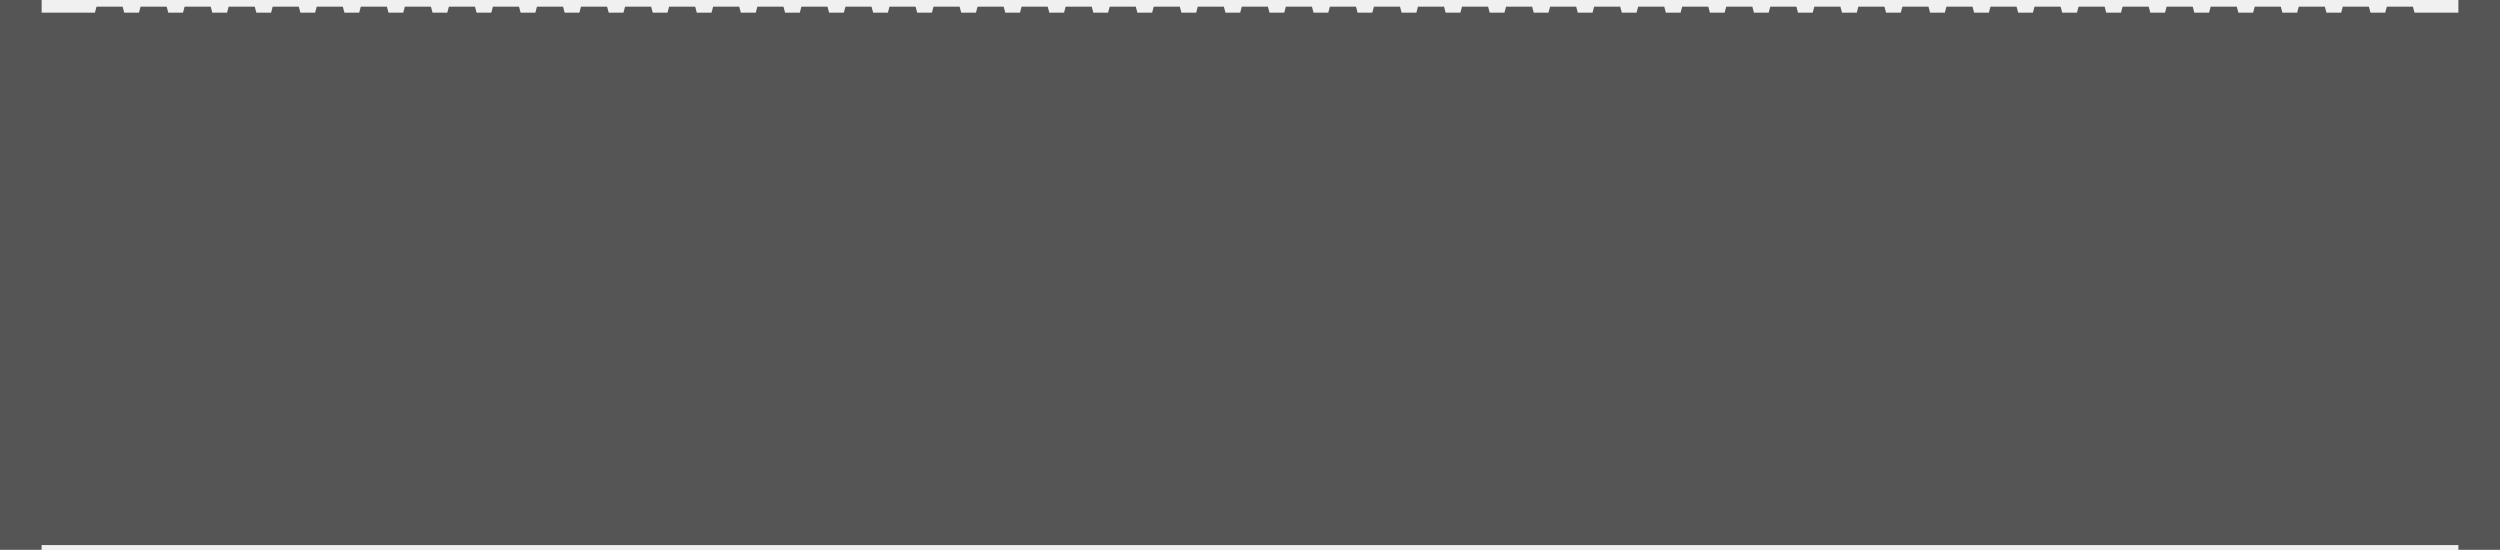
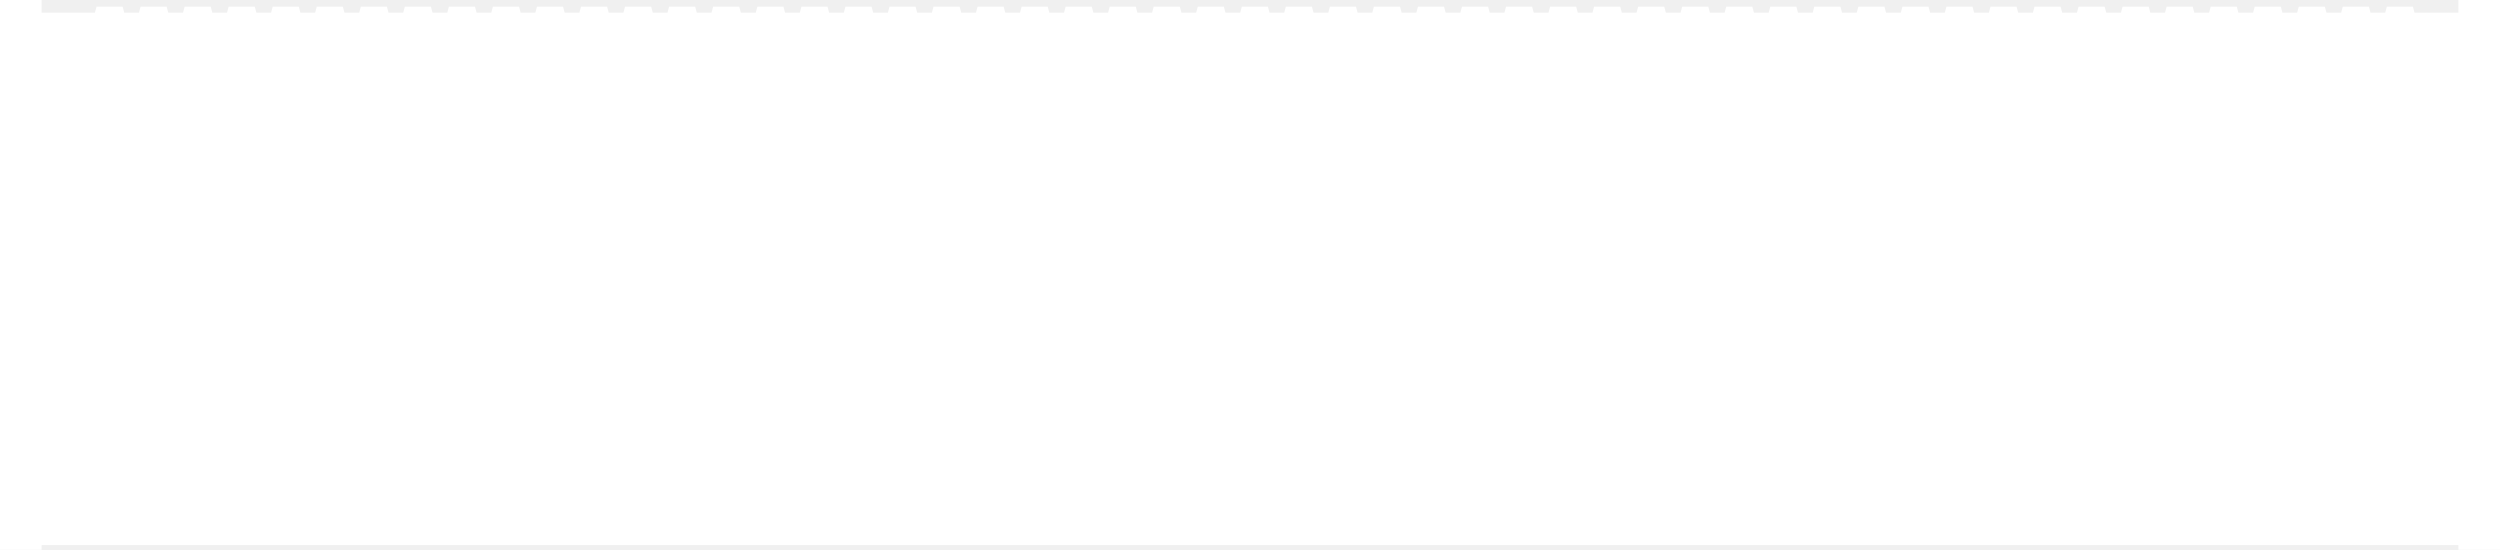
<svg xmlns="http://www.w3.org/2000/svg" width="232.128mm" height="51.048mm" viewBox="0 0 232.128 51.048" version="1.1" id="svg1" xml:space="preserve">
  <defs id="defs1" />
  <g id="layer1" transform="translate(-22.49268,-64.56763)">
-     <path id="rect1" style="fill:#555555;stroke-width:0.3;stroke-linecap:round;stroke-linejoin:round" d="m 22.493,64.568 v 51.048 h 3.864 V 115.178 H 250.757 v 0.437 h 3.864 V 64.568 h -3.864 v 1.177 h -4.072 l -0.15,-0.561 h -2.422 l -0.15,0.561 h -1.367 l -0.15,-0.561 h -2.422 l -0.15,0.561 h -1.367 l -0.15,-0.561 h -2.422 l -0.15,0.561 h -1.367 l -0.15,-0.561 h -2.422 l -0.15,0.561 h -1.367 l -0.15,-0.561 h -2.423 l -0.15,0.561 h -1.367 l -0.15,-0.561 h -2.422 l -0.15,0.561 h -1.367 l -0.15,-0.561 h -2.422 l -0.15,0.561 h -1.367 l -0.15,-0.561 h -2.422 l -0.15,0.561 h -1.367 l -0.15,-0.561 h -2.422 l -0.15,0.561 h -1.367 l -0.15,-0.561 h -2.422 l -0.15,0.561 h -1.367 l -0.15,-0.561 h -2.422 l -0.15,0.561 h -1.367 l -0.15,-0.561 h -2.422 l -0.15,0.561 h -1.367 l -0.15,-0.561 h -2.422 l -0.15,0.561 h -1.367 l -0.15,-0.561 h -2.422 l -0.15,0.561 h -1.367 l -0.15,-0.561 h -2.422 l -0.15,0.561 h -1.367 l -0.15,-0.561 h -2.423 l -0.15,0.561 h -1.367 l -0.15,-0.561 h -2.422 l -0.15,0.561 h -1.367 l -0.15,-0.561 h -2.422 l -0.15,0.561 h -1.367 l -0.15,-0.561 h -2.422 l -0.15,0.561 h -1.367 l -0.15,-0.561 h -2.422 l -0.15,0.561 h -1.367 l -0.15,-0.561 h -2.422 l -0.15,0.561 h -1.367 l -0.15,-0.561 h -2.423 l -0.15,0.561 h -1.367 l -0.15,-0.561 h -2.422 l -0.15,0.561 h -1.367 l -0.15,-0.561 h -2.422 l -0.15,0.561 h -1.367 l -0.15,-0.561 h -2.422 l -0.15,0.561 h -1.367 l -0.15,-0.561 h -2.422 l -0.15,0.561 h -1.367 l -0.15,-0.561 h -2.422 l -0.15,0.561 h -1.367 l -0.15,-0.561 h -2.422 l -0.15,0.561 h -1.367 l -0.15,-0.561 h -2.422 l -0.15,0.561 h -1.367 l -0.15,-0.561 h -2.422 l -0.15,0.561 h -1.367 l -0.15,-0.561 h -2.422 l -0.15,0.561 h -1.367 l -0.15,-0.561 h -2.422 l -0.15,0.561 h -1.367 l -0.15,-0.561 h -2.423 l -0.15,0.561 h -1.367 l -0.15,-0.561 h -2.422 l -0.15,0.561 h -1.367 l -0.15,-0.561 h -2.422 l -0.15,0.561 h -1.367 l -0.15,-0.561 h -2.422 l -0.15,0.561 h -1.367 l -0.15,-0.561 h -2.422 l -0.15,0.561 h -1.367 l -0.15,-0.561 h -2.422 l -0.15,0.561 H 91.281 L 91.131,65.184 H 88.708 l -0.15,0.561 h -1.367 l -0.15,-0.561 h -2.422 l -0.15,0.561 h -1.367 l -0.15,-0.561 h -2.422 l -0.15,0.561 H 79.012 L 78.862,65.184 H 76.44 L 76.289,65.745 H 74.923 L 74.772,65.184 h -2.422 l -0.15,0.561 h -1.367 l -0.15,-0.561 h -2.422 l -0.15,0.561 H 66.744 l -0.15,-0.561 h -2.422 l -0.15,0.561 h -1.367 l -0.15,-0.561 h -2.422 l -0.15,0.561 h -1.367 l -0.15,-0.561 h -2.422 l -0.15,0.561 H 54.475 L 54.324,65.184 H 51.902 L 51.752,65.745 H 50.385 L 50.235,65.184 h -2.422 l -0.15,0.561 h -1.367 l -0.15,-0.561 h -2.423 l -0.15,0.561 h -1.367 l -0.15,-0.561 h -2.422 l -0.15,0.561 h -1.367 l -0.15,-0.561 h -2.422 l -0.15,0.561 h -1.367 l -0.15,-0.561 h -2.422 l -0.15,0.561 h -4.948 v -1.177 z" />
+     <path id="rect1" style="fill:#ffffff;stroke:none;stroke-width:0.3;stroke-linecap:round;stroke-linejoin:round" d="m 22.493,64.568 v 51.048 h 3.864 V 115.178 H 250.757 v 0.437 h 3.864 V 64.568 h -3.864 v 1.177 h -4.072 l -0.15,-0.561 h -2.422 l -0.15,0.561 h -1.367 l -0.15,-0.561 h -2.422 l -0.15,0.561 h -1.367 l -0.15,-0.561 h -2.422 l -0.15,0.561 h -1.367 l -0.15,-0.561 h -2.422 l -0.15,0.561 h -1.367 l -0.15,-0.561 h -2.423 l -0.15,0.561 h -1.367 l -0.15,-0.561 h -2.422 l -0.15,0.561 h -1.367 l -0.15,-0.561 h -2.422 l -0.15,0.561 h -1.367 l -0.15,-0.561 h -2.422 l -0.15,0.561 h -1.367 l -0.15,-0.561 h -2.422 l -0.15,0.561 h -1.367 l -0.15,-0.561 h -2.422 l -0.15,0.561 h -1.367 l -0.15,-0.561 h -2.422 l -0.15,0.561 h -1.367 l -0.15,-0.561 h -2.422 l -0.15,0.561 h -1.367 l -0.15,-0.561 h -2.422 l -0.15,0.561 h -1.367 l -0.15,-0.561 h -2.422 l -0.15,0.561 h -1.367 l -0.15,-0.561 h -2.422 l -0.15,0.561 h -1.367 l -0.15,-0.561 h -2.423 l -0.15,0.561 h -1.367 l -0.15,-0.561 h -2.422 l -0.15,0.561 h -1.367 l -0.15,-0.561 h -2.422 l -0.15,0.561 h -1.367 l -0.15,-0.561 h -2.422 l -0.15,0.561 h -1.367 l -0.15,-0.561 h -2.422 l -0.15,0.561 h -1.367 l -0.15,-0.561 h -2.422 l -0.15,0.561 h -1.367 l -0.15,-0.561 h -2.423 l -0.15,0.561 h -1.367 l -0.15,-0.561 h -2.422 l -0.15,0.561 h -1.367 l -0.15,-0.561 h -2.422 l -0.15,0.561 h -1.367 l -0.15,-0.561 h -2.422 l -0.15,0.561 h -1.367 l -0.15,-0.561 h -2.422 l -0.15,0.561 h -1.367 l -0.15,-0.561 h -2.422 l -0.15,0.561 h -1.367 l -0.15,-0.561 h -2.422 l -0.15,0.561 h -1.367 l -0.15,-0.561 h -2.422 l -0.15,0.561 h -1.367 l -0.15,-0.561 h -2.422 l -0.15,0.561 h -1.367 l -0.15,-0.561 h -2.422 l -0.15,0.561 h -1.367 l -0.15,-0.561 h -2.422 l -0.15,0.561 h -1.367 l -0.15,-0.561 h -2.423 l -0.15,0.561 h -1.367 l -0.15,-0.561 h -2.422 l -0.15,0.561 h -1.367 l -0.15,-0.561 h -2.422 l -0.15,0.561 h -1.367 l -0.15,-0.561 h -2.422 l -0.15,0.561 h -1.367 l -0.15,-0.561 h -2.422 l -0.15,0.561 h -1.367 l -0.15,-0.561 h -2.422 l -0.15,0.561 H 91.281 L 91.131,65.184 H 88.708 l -0.15,0.561 h -1.367 l -0.15,-0.561 h -2.422 l -0.15,0.561 h -1.367 l -0.15,-0.561 h -2.422 l -0.15,0.561 H 79.012 L 78.862,65.184 H 76.44 L 76.289,65.745 H 74.923 L 74.772,65.184 h -2.422 l -0.15,0.561 h -1.367 l -0.15,-0.561 h -2.422 l -0.15,0.561 H 66.744 l -0.15,-0.561 h -2.422 l -0.15,0.561 h -1.367 l -0.15,-0.561 h -2.422 l -0.15,0.561 h -1.367 l -0.15,-0.561 h -2.422 l -0.15,0.561 H 54.475 L 54.324,65.184 H 51.902 L 51.752,65.745 H 50.385 L 50.235,65.184 h -2.422 l -0.15,0.561 h -1.367 l -0.15,-0.561 h -2.423 l -0.15,0.561 h -1.367 l -0.15,-0.561 h -2.422 l -0.15,0.561 h -1.367 l -0.15,-0.561 h -2.422 l -0.15,0.561 h -1.367 l -0.15,-0.561 h -2.422 l -0.15,0.561 h -4.948 v -1.177 z" />
  </g>
</svg>
